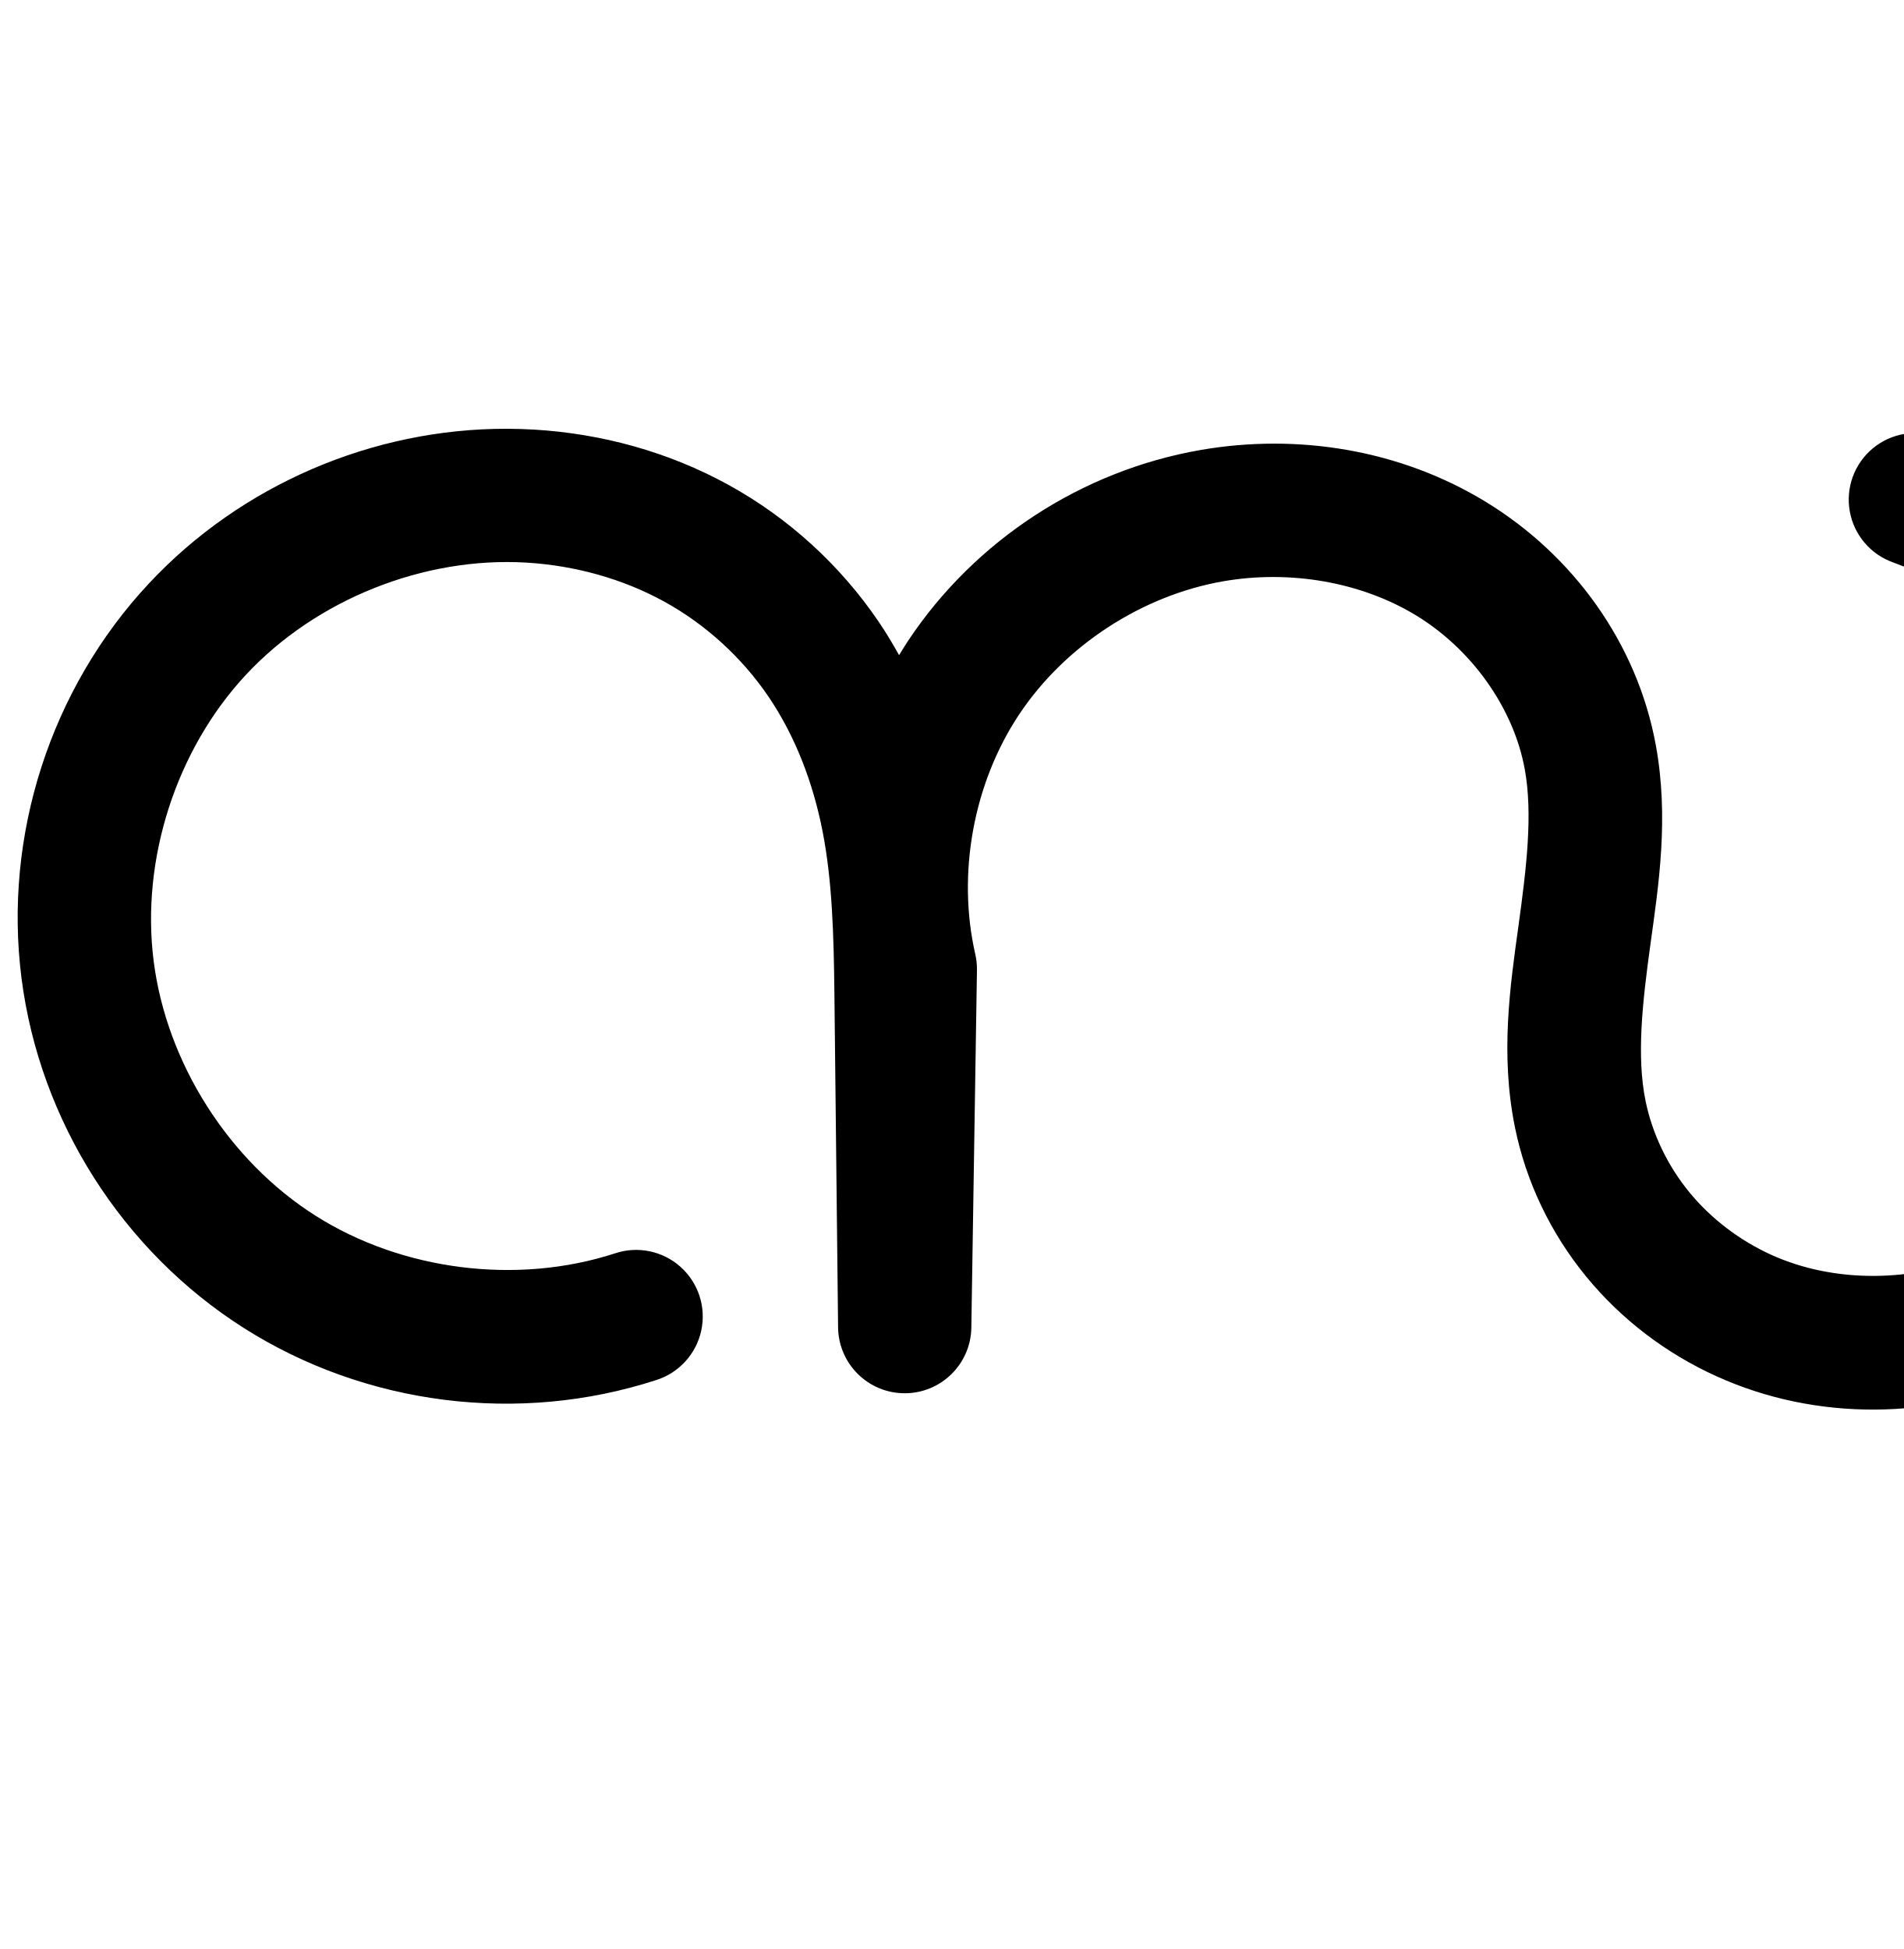
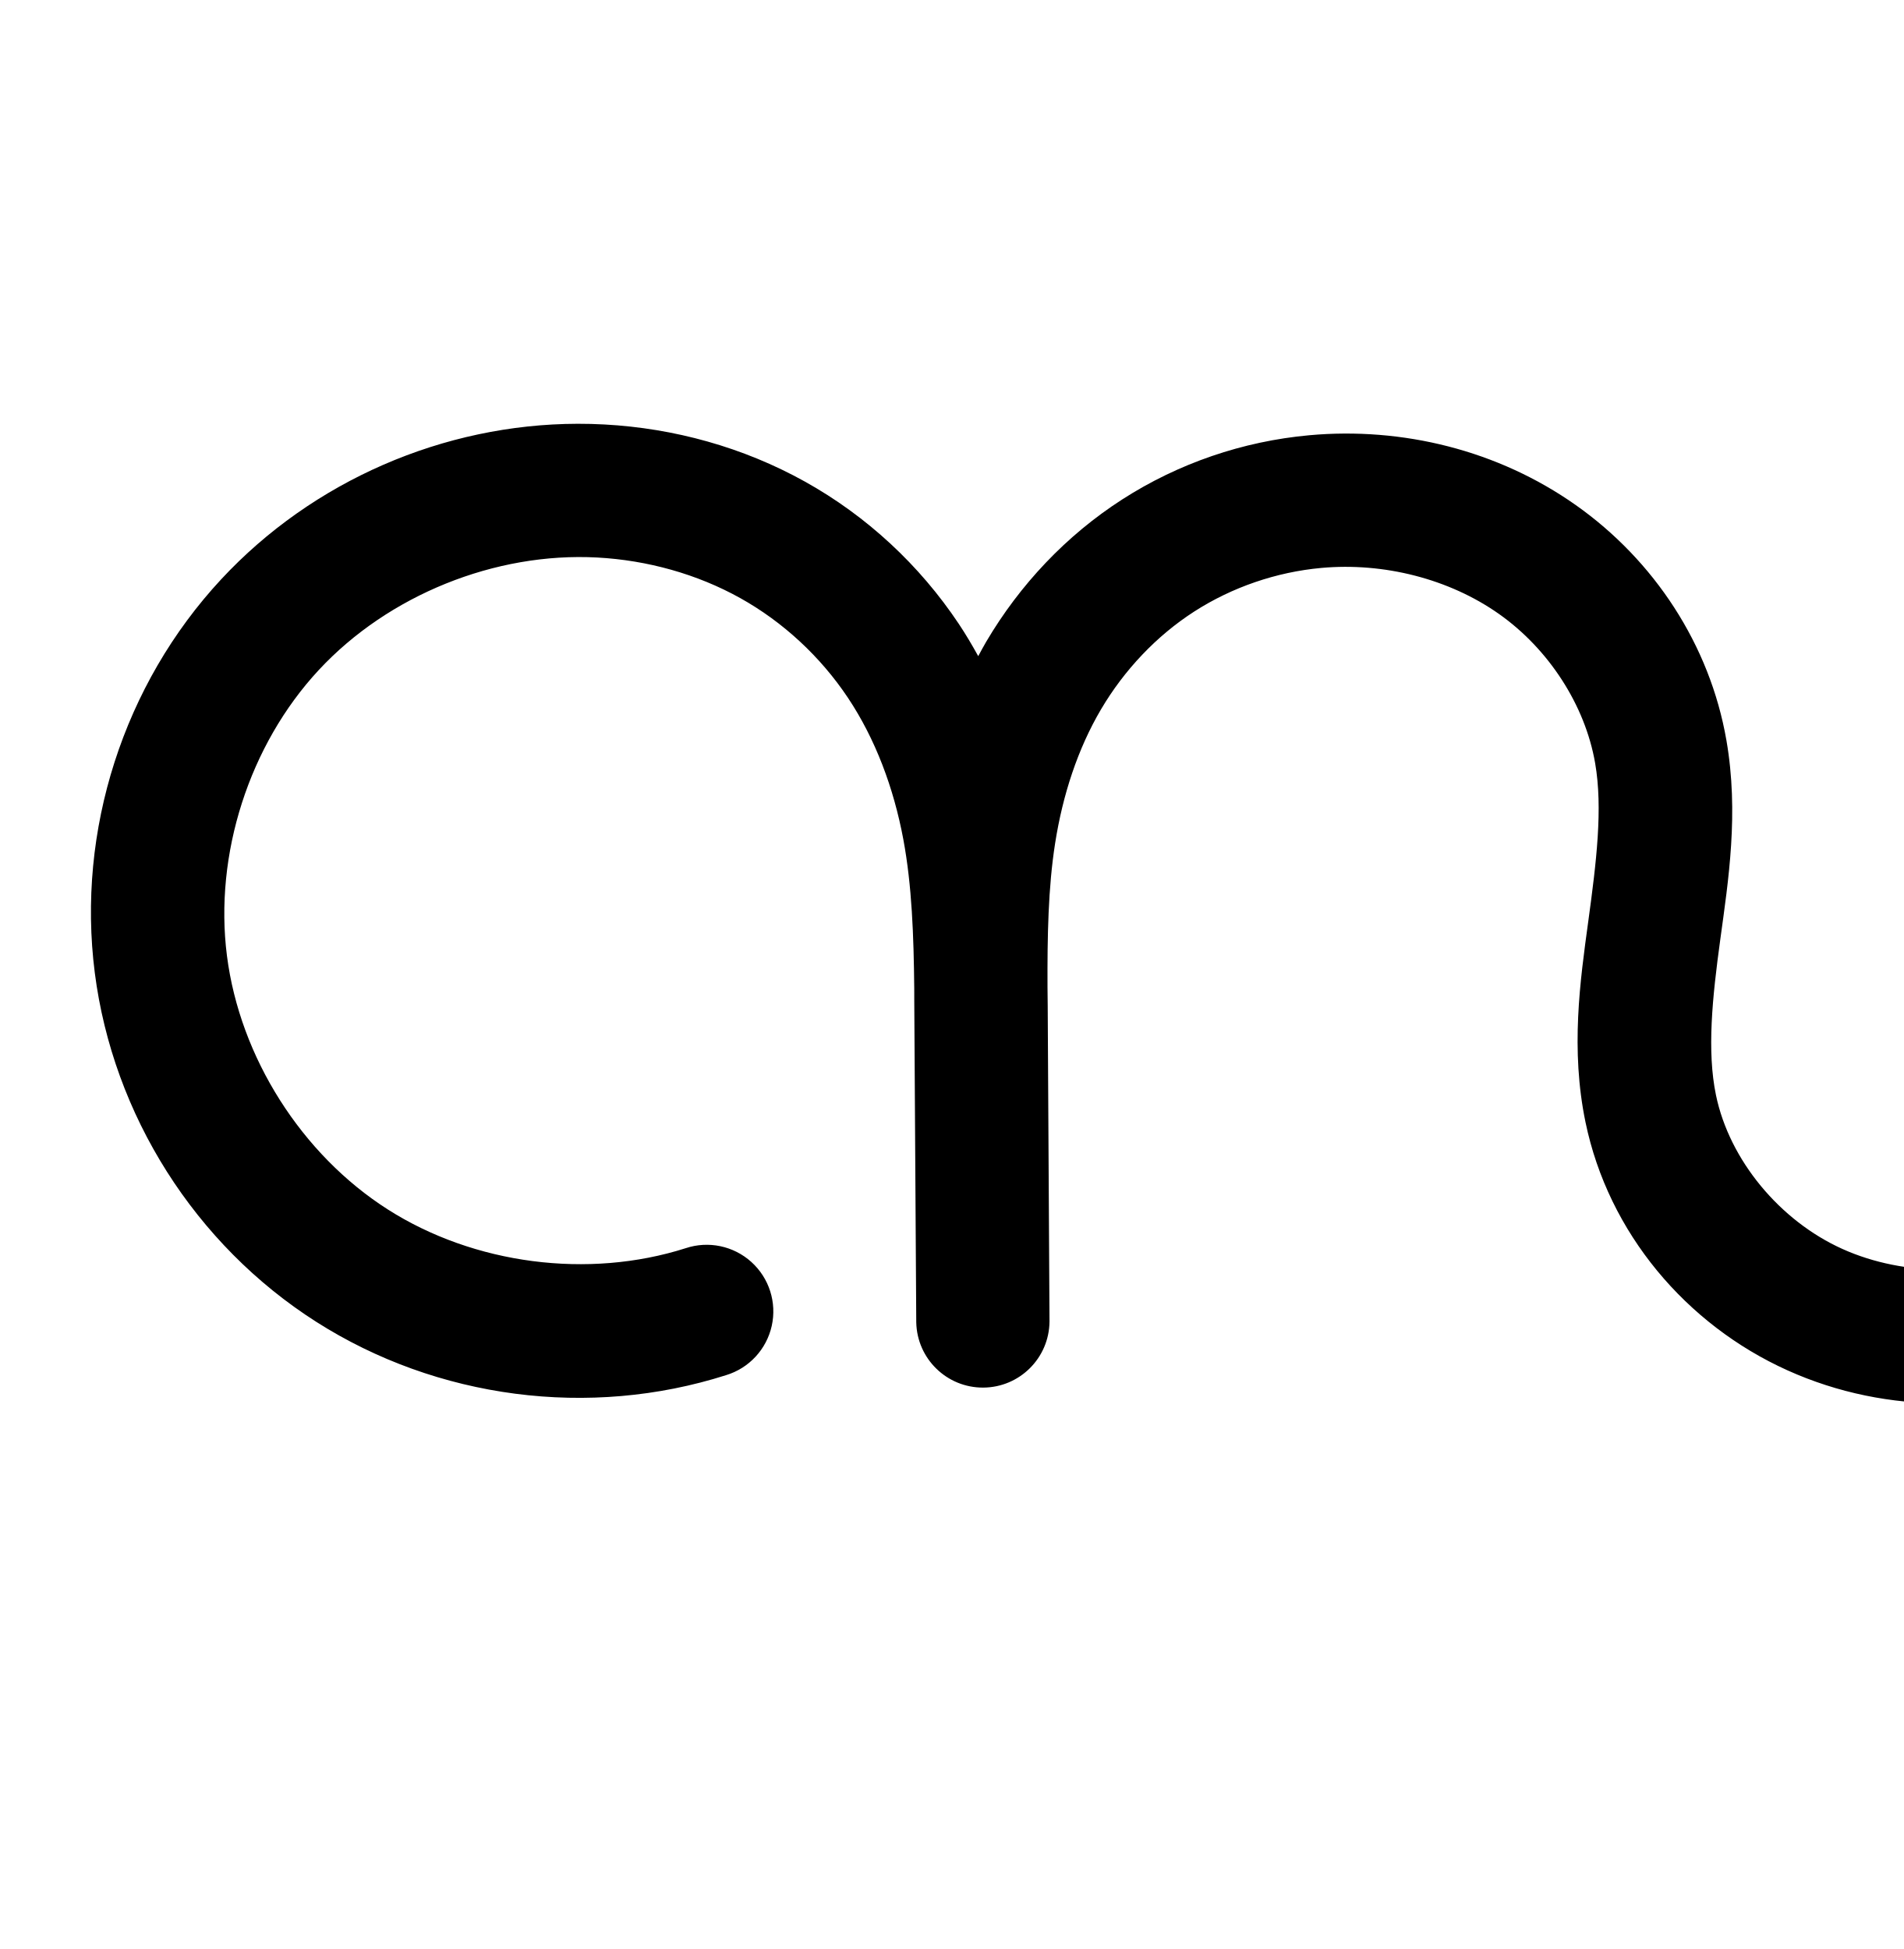
<svg xmlns="http://www.w3.org/2000/svg" width="2000" height="2048" id="svg2992" version="1.1">
  <defs id="defs5498">
    </defs>
  <g id="layer1" transform="translate(0,1048)">
-     <path style="fill:none;fill-rule:evenodd;stroke:#000000;stroke-width:140;stroke-linecap:round;stroke-linejoin:round;stroke-miterlimit:4;stroke-dasharray:none;stroke-opacity:1" d="m -2146.403,322.944 c -123.254,40.017 -263.955,22.272 -373.414,-47.093 -109.459,-69.365 -185.579,-189.021 -202.017,-317.561 -16.438,-128.54 27.119,-263.501 115.6,-358.18 88.481,-94.678 220.189,-147.26 349.546,-139.548 60.788,3.624 120.951,20.111 174.319,49.441 53.367,29.33 99.569,71.519 133.793,121.888 34.224,50.369 56.211,108.492 67.815,168.273 11.605,59.78 12.891,121.019 13.564,181.912 l 3.886,351.649 5.907,-376.189 c -23.81,-104.028 -3.05,-217.488 56.052,-306.345 59.102,-88.857 155.717,-151.863 260.862,-170.118 85.877,-14.909 177.438,0.037 251.749,45.59 74.311,45.553 129.935,122.191 145.687,207.918 11.357,61.806 2.486,125.319 -6.121,187.568 -8.607,62.249 -16.898,125.932 -4.426,187.523 9.376,46.301 30.512,90.096 60.444,126.643 29.933,36.547 68.57,65.825 111.596,85.33 86.052,39.01 188.612,37.268 275.269,-0.379 86.657,-37.647 156.899,-109.693 196.751,-195.358 39.852,-85.665 49.888,-184.081 32.957,-277.033 -15.71,-86.244 -54.324,-168.209 -110.823,-235.237 -56.499,-67.028 -130.746,-118.958 -213.087,-149.037" id="path4370-92" />
-     <path style="color:#000000;font-style:normal;font-variant:normal;font-weight:normal;font-stretch:normal;font-size:medium;line-height:normal;font-family:sans-serif;text-indent:0;text-align:start;text-decoration:none;text-decoration-line:none;text-decoration-style:solid;text-decoration-color:#000000;letter-spacing:normal;word-spacing:normal;text-transform:none;direction:ltr;block-progression:tb;writing-mode:lr-tb;baseline-shift:baseline;text-anchor:start;clip-rule:nonzero;display:inline;overflow:visible;visibility:visible;opacity:1;isolation:auto;mix-blend-mode:normal;color-interpolation:sRGB;color-interpolation-filters:linearRGB;solid-color:#000000;solid-opacity:1;fill:#000000;fill-opacity:1;fill-rule:evenodd;stroke:none;stroke-width:140;stroke-linecap:round;stroke-linejoin:round;stroke-miterlimit:4;stroke-dasharray:none;stroke-dashoffset:0;stroke-opacity:1;color-rendering:auto;image-rendering:auto;shape-rendering:auto;text-rendering:auto;enable-background:accumulate" d="M 533.049,-597.447 C 391.68,-597.861 253.355,-538.577 156.498,-434.936 53.184,-324.385 3.411,-170.169 22.605,-20.08 41.8,130.009 128.779,266.735 256.588,347.729 c 127.809,80.993 288.584,101.27 432.5,54.545 A 70.007,70.007 0 1 0 645.855,269.115 C 543.265,302.423 422.636,287.211 331.527,229.475 240.418,171.738 175.157,69.151 161.475,-37.84 147.792,-144.831 185.136,-260.54 258.783,-339.346 c 73.647,-78.806 186.567,-123.885 294.238,-117.467 50.937,3.037 101.159,16.942 144.77,40.91 43.481,23.897 81.631,58.709 109.609,99.885 27.988,41.19 46.926,90.394 56.996,142.27 10.085,51.951 11.617,108.922 12.285,169.348 l 3.887,351.648 a 70.007,70.007 0 0 0 139.986,0.326 l 5.908,-376.189 a 70.007,70.007 0 0 0 -1.756,-16.717 c -19.366,-84.611 -1.969,-179.687 46.102,-251.959 48.071,-72.272 129.031,-125.071 214.551,-139.918 69.847,-12.126 144.906,0.574 203.191,36.303 57.756,35.404 101.624,96.676 113.424,160.889 8.646,47.05 2.003,103.016 -6.613,165.33 -8.659,62.623 -19.226,134.297 -3.693,211.002 11.733,57.942 37.83,111.848 74.897,157.105 37.031,45.215 84.186,80.856 136.85,104.73 105.815,47.969 227.616,45.444 332.062,0.068 103.913,-45.143 185.539,-129.455 232.328,-230.033 46.605,-100.18 57.722,-212.784 38.355,-319.104 -17.933,-98.448 -61.675,-191.296 -126.168,-267.809 -64.493,-76.512 -148.599,-135.336 -242.592,-169.672 a 70.007,70.007 0 1 0 -48.037,131.5 c 70.69,25.823 135.079,70.859 183.584,128.402 48.505,57.544 81.992,128.625 95.478,202.666 14.496,79.583 5.541,163.813 -27.559,234.963 -32.914,70.752 -91.775,130.531 -161.176,160.682 -68.867,29.918 -152.186,30.877 -218.475,0.826 -33.388,-15.136 -63.508,-38.048 -86.342,-65.928 -22.799,-27.837 -38.974,-61.524 -45.992,-96.184 -9.411,-46.477 -3.397,-102.169 5.158,-164.043 8.598,-62.184 19.698,-133.244 5.629,-209.807 -19.706,-107.241 -87.085,-199.244 -177.951,-254.945 -90.337,-55.377 -198.399,-72.571 -300.307,-54.879 -124.77,21.662 -237.04,94.876 -307.174,200.318 -3.335,5.014 -6.468,10.14 -9.594,15.27 -6.655,-11.934 -13.681,-23.713 -21.447,-35.143 -40.471,-59.562 -94.723,-109.131 -157.977,-143.895 -63.125,-34.693 -133.23,-53.76 -203.869,-57.971 -9.44,-0.563 -18.878,-0.855 -28.303,-0.883 z" id="path4370-92-5" />
+     <path style="fill:none;fill-rule:evenodd;stroke:#000000;stroke-width:140;stroke-linecap:round;stroke-linejoin:round;stroke-miterlimit:4;stroke-dasharray:none;stroke-opacity:1" d="m -2146.403,322.944 c -122.964,39.188 -262.945,20.956 -371.77,-48.42 -108.824,-69.376 -184.432,-188.585 -200.803,-316.6 -16.371,-128.015 26.804,-262.414 114.668,-356.943 87.863,-94.53 218.752,-147.401 347.62,-140.419 62.933,3.41 125.237,20.614 180.309,51.262 55.072,30.648 102.534,74.733 137.505,127.166 34.972,52.432 57.208,112.773 68.776,174.727 11.569,61.954 12.542,125.334 12.901,188.359 l 1.887,331.649 -2.093,-338.189 c -0.363,-58.684 -0.264,-117.648 8.835,-175.623 9.099,-57.975 27.269,-114.878 57.066,-165.435 29.797,-50.557 71.117,-94.427 120.471,-126.178 49.353,-31.752 106.474,-51.282 164.918,-56.601 81.762,-7.441 166.335,13.55 233.418,60.881 67.083,47.331 115.641,121.104 129.643,202.001 10.717,61.915 1.694,125.331 -6.824,187.586 -8.518,62.255 -16.481,125.979 -3.723,187.505 19.146,92.335 86.459,172.291 172.414,211.073 85.956,38.782 188.28,36.983 274.778,-0.575 86.497,-37.558 156.659,-109.388 196.542,-194.838 39.883,-85.45 50.051,-183.66 33.283,-276.456 -15.592,-86.288 -54.165,-168.315 -110.678,-235.359 -56.513,-67.045 -130.828,-118.944 -213.232,-148.915" id="path4370-92" />
+     <path style="color:#000000;font-style:normal;font-variant:normal;font-weight:normal;font-stretch:normal;font-size:medium;line-height:normal;font-family:sans-serif;text-indent:0;text-align:start;text-decoration:none;text-decoration-line:none;text-decoration-style:solid;text-decoration-color:#000000;letter-spacing:normal;word-spacing:normal;text-transform:none;direction:ltr;block-progression:tb;writing-mode:lr-tb;baseline-shift:baseline;text-anchor:start;clip-rule:nonzero;display:inline;overflow:visible;visibility:visible;opacity:1;isolation:auto;mix-blend-mode:normal;color-interpolation:sRGB;color-interpolation-filters:linearRGB;solid-color:#000000;solid-opacity:1;fill:#000000;fill-opacity:1;fill-rule:evenodd;stroke:none;stroke-width:140;stroke-linecap:round;stroke-linejoin:round;stroke-miterlimit:4;stroke-dasharray:none;stroke-dashoffset:0;stroke-opacity:1;color-rendering:auto;image-rendering:auto;shape-rendering:auto;text-rendering:auto;enable-background:accumulate" d="M 606.904,-602.691 C 466.096,-602.367 328.61,-542.79 232.42,-439.301 129.817,-328.913 80.472,-175.311 99.59,-25.82 118.707,123.67 205.116,259.909 332.197,340.924 459.278,421.939 619.259,442.775 762.852,397.014 A 70.007,70.007 0 1 0 720.342,263.623 C 618.006,296.237 498.025,280.611 407.457,222.873 316.889,165.135 252.084,62.959 238.459,-43.58 224.834,-150.119 261.839,-265.317 334.963,-343.988 c 73.123,-78.671 185.313,-123.989 292.562,-118.178 52.724,2.857 104.859,17.379 150.055,42.531 45.081,25.088 84.511,61.663 113.311,104.842 28.816,43.203 48.098,94.628 58.201,148.734 9.082,48.639 10.927,101.445 11.484,156.971 0.02,4.117 -0.004,8.35 0.021,12.432 l 2.072,334.738 0.019,3.416 0.002,0 0,0.035 a 70.007,70.007 0 0 0 139.996,-0.832 l 0,-0.035 -0,-0.402 -1.885,-331.211 c -0.037,-6.496 -0.156,-13.211 -0.213,-19.791 -0.193,-53.393 0.624,-104.148 7.996,-151.121 7.973,-50.804 23.767,-99.256 48.219,-140.744 24.418,-41.431 58.408,-77.357 98.039,-102.854 39.669,-25.521 86.248,-41.467 133.389,-45.758 65.589,-5.969 134.314,11.393 186.719,48.367 52.089,36.752 90.439,95.596 101.023,156.742 8.221,47.493 1.349,103.65 -7.203,166.158 -8.594,62.807 -18.797,134.602 -2.912,211.207 24.137,116.407 105.824,212.687 212.168,260.668 105.678,47.681 227.199,45.092 331.447,-0.174 103.721,-45.036 185.262,-129.104 232.094,-229.441 46.648,-99.945 57.922,-212.334 38.736,-318.508 -17.804,-98.529 -61.511,-191.472 -126.041,-268.027 -64.53,-76.556 -148.734,-135.362 -242.828,-169.584 a 70.007,70.007 0 1 0 -47.853,131.568 c 70.714,25.719 135.141,70.711 183.637,128.244 48.496,57.534 81.936,128.646 95.316,202.693 14.351,79.419 5.288,163.446 -27.83,234.402 -32.934,70.563 -91.716,130.155 -160.99,160.234 -68.747,29.851 -151.877,30.862 -218.109,0.979 -65.567,-29.583 -118.507,-93.217 -132.662,-161.48 -9.631,-46.448 -3.908,-102.099 4.535,-163.803 8.483,-62.003 19.659,-132.677 6.445,-209.014 -17.421,-100.648 -76.184,-189.349 -158.262,-247.26 -81.762,-57.688 -182.184,-82.31 -280.119,-73.396 -69.746,6.348 -137.41,29.461 -196.447,67.443 -59.076,38.006 -107.726,89.822 -142.902,149.506 l 0,0 c -2.946,4.999 -5.643,10.094 -8.387,15.17 -6.375,-11.513 -13.066,-22.895 -20.445,-33.959 -41.144,-61.686 -96.639,-113.28 -161.701,-149.488 -64.948,-36.144 -137.42,-56.031 -210.562,-59.994 -9.405,-0.51 -18.806,-0.752 -28.193,-0.73 z" id="path4370-92-3" />
  </g>
</svg>
